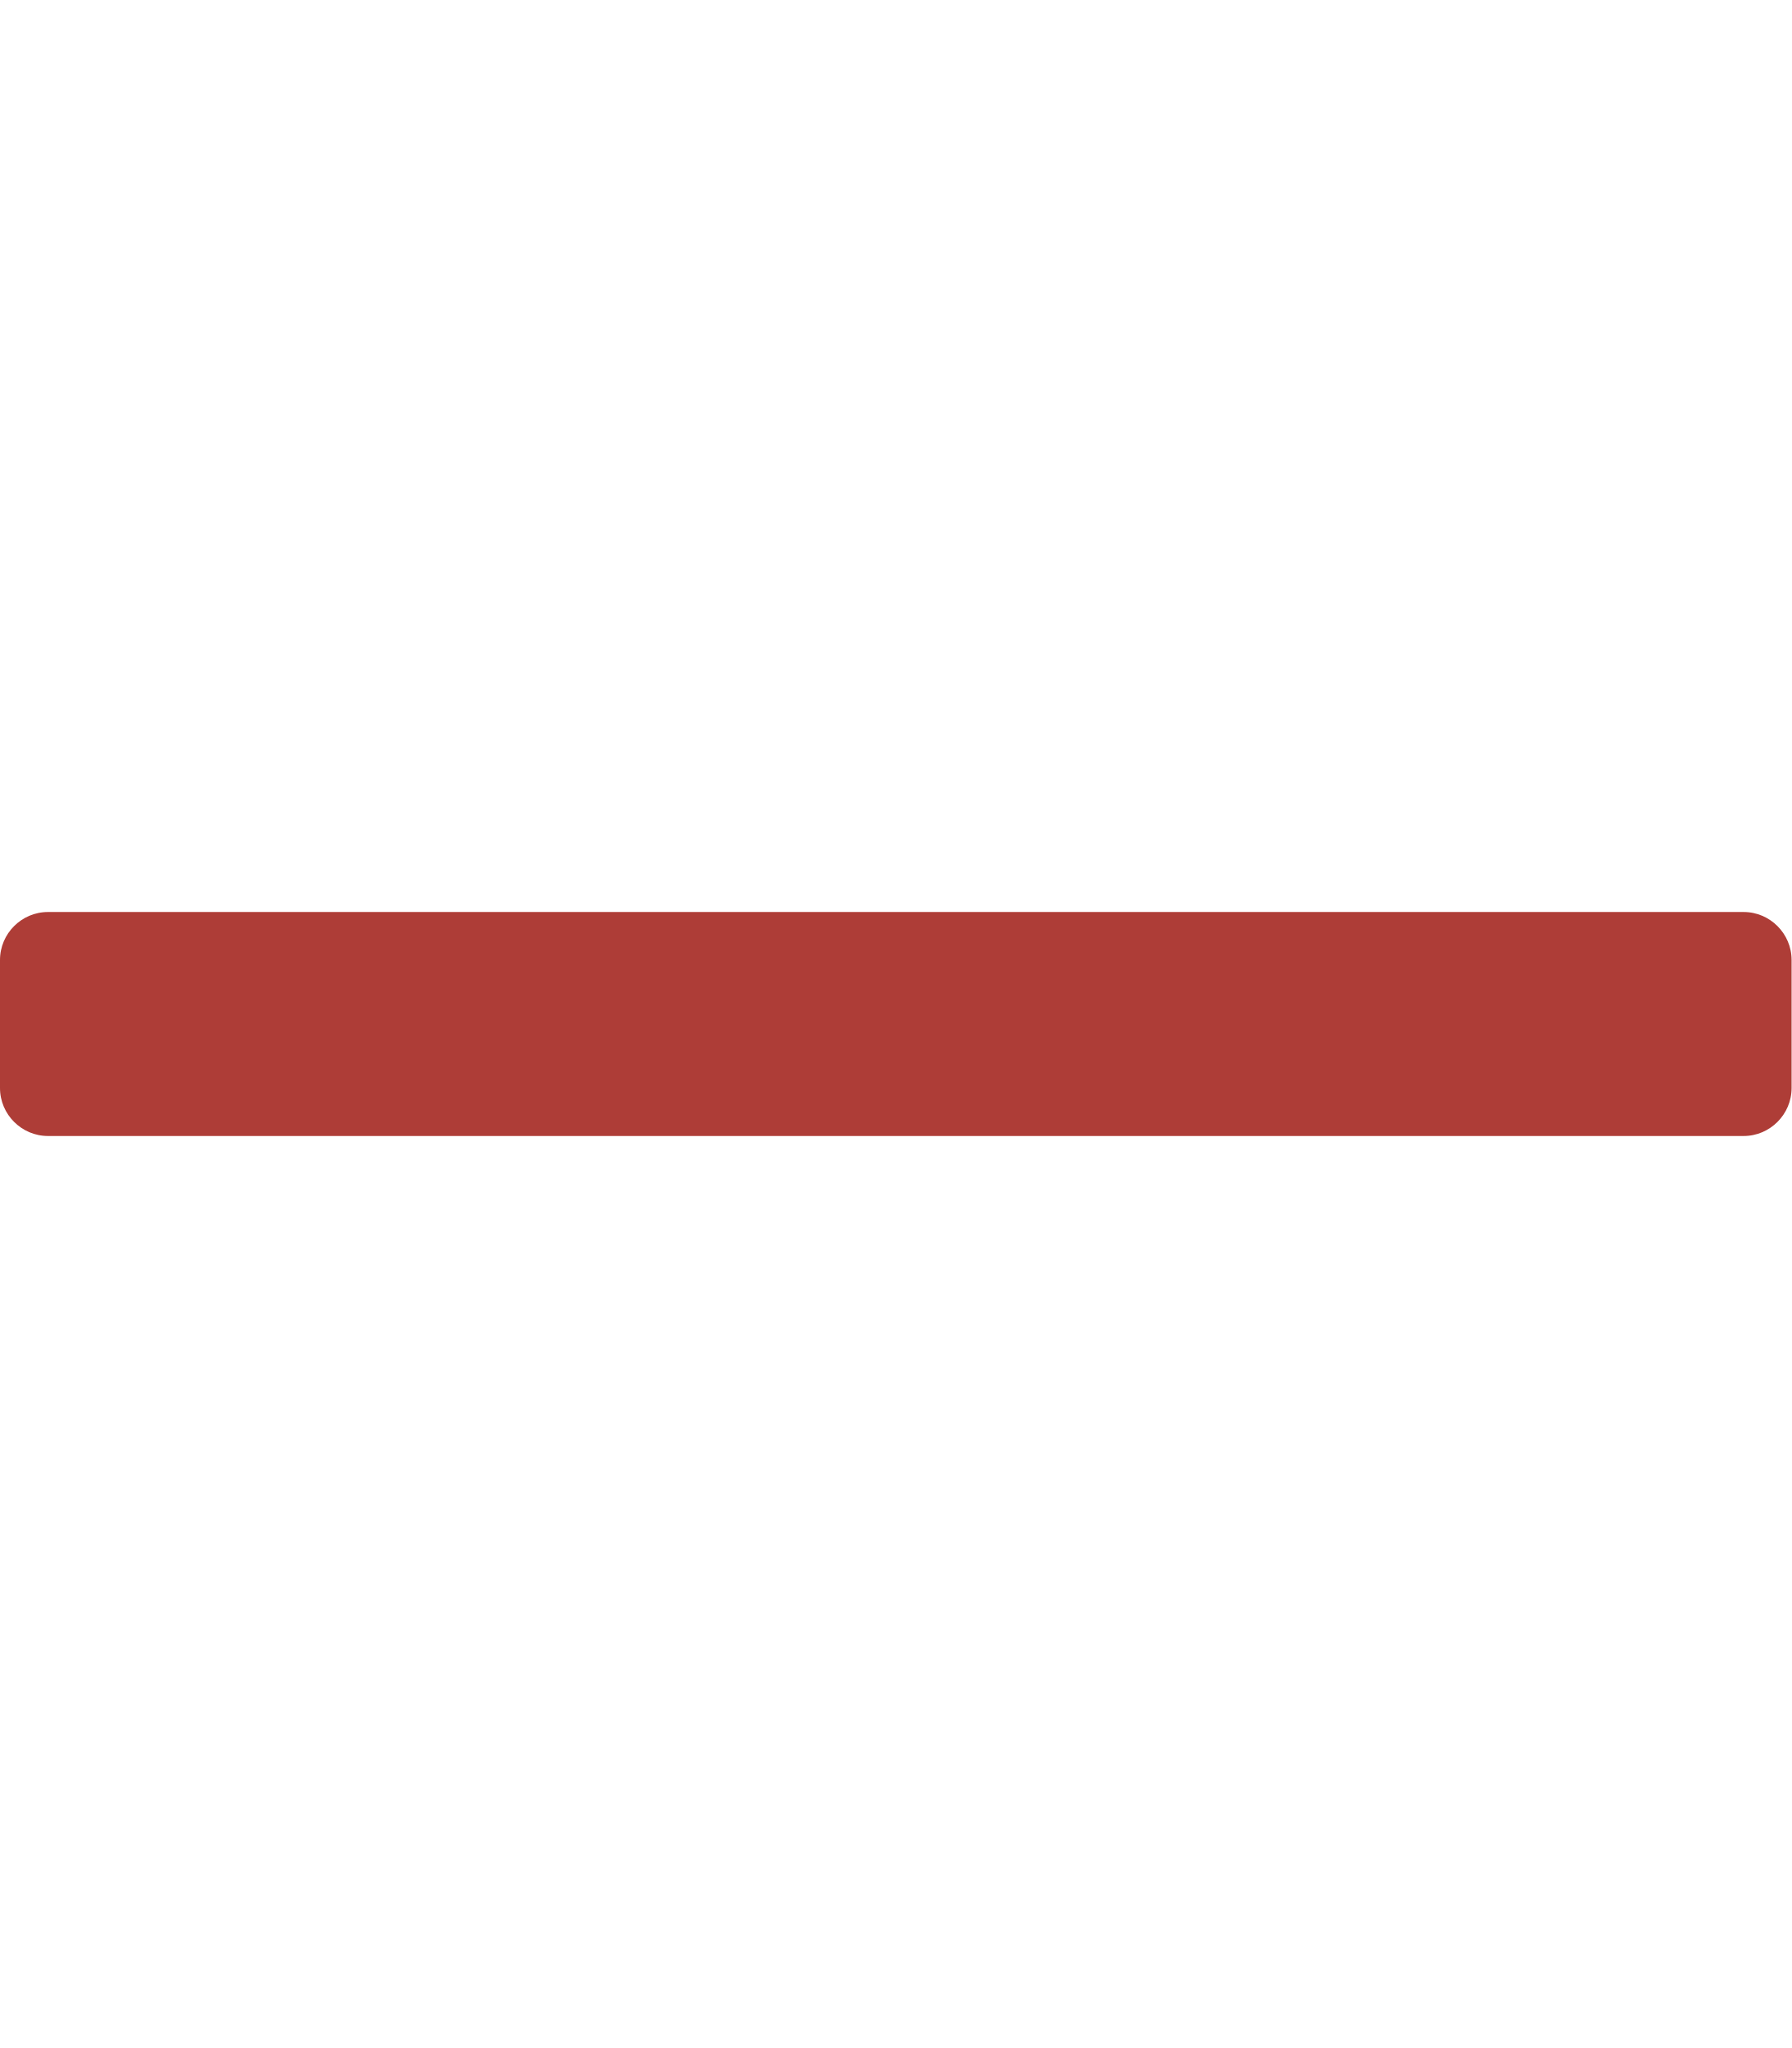
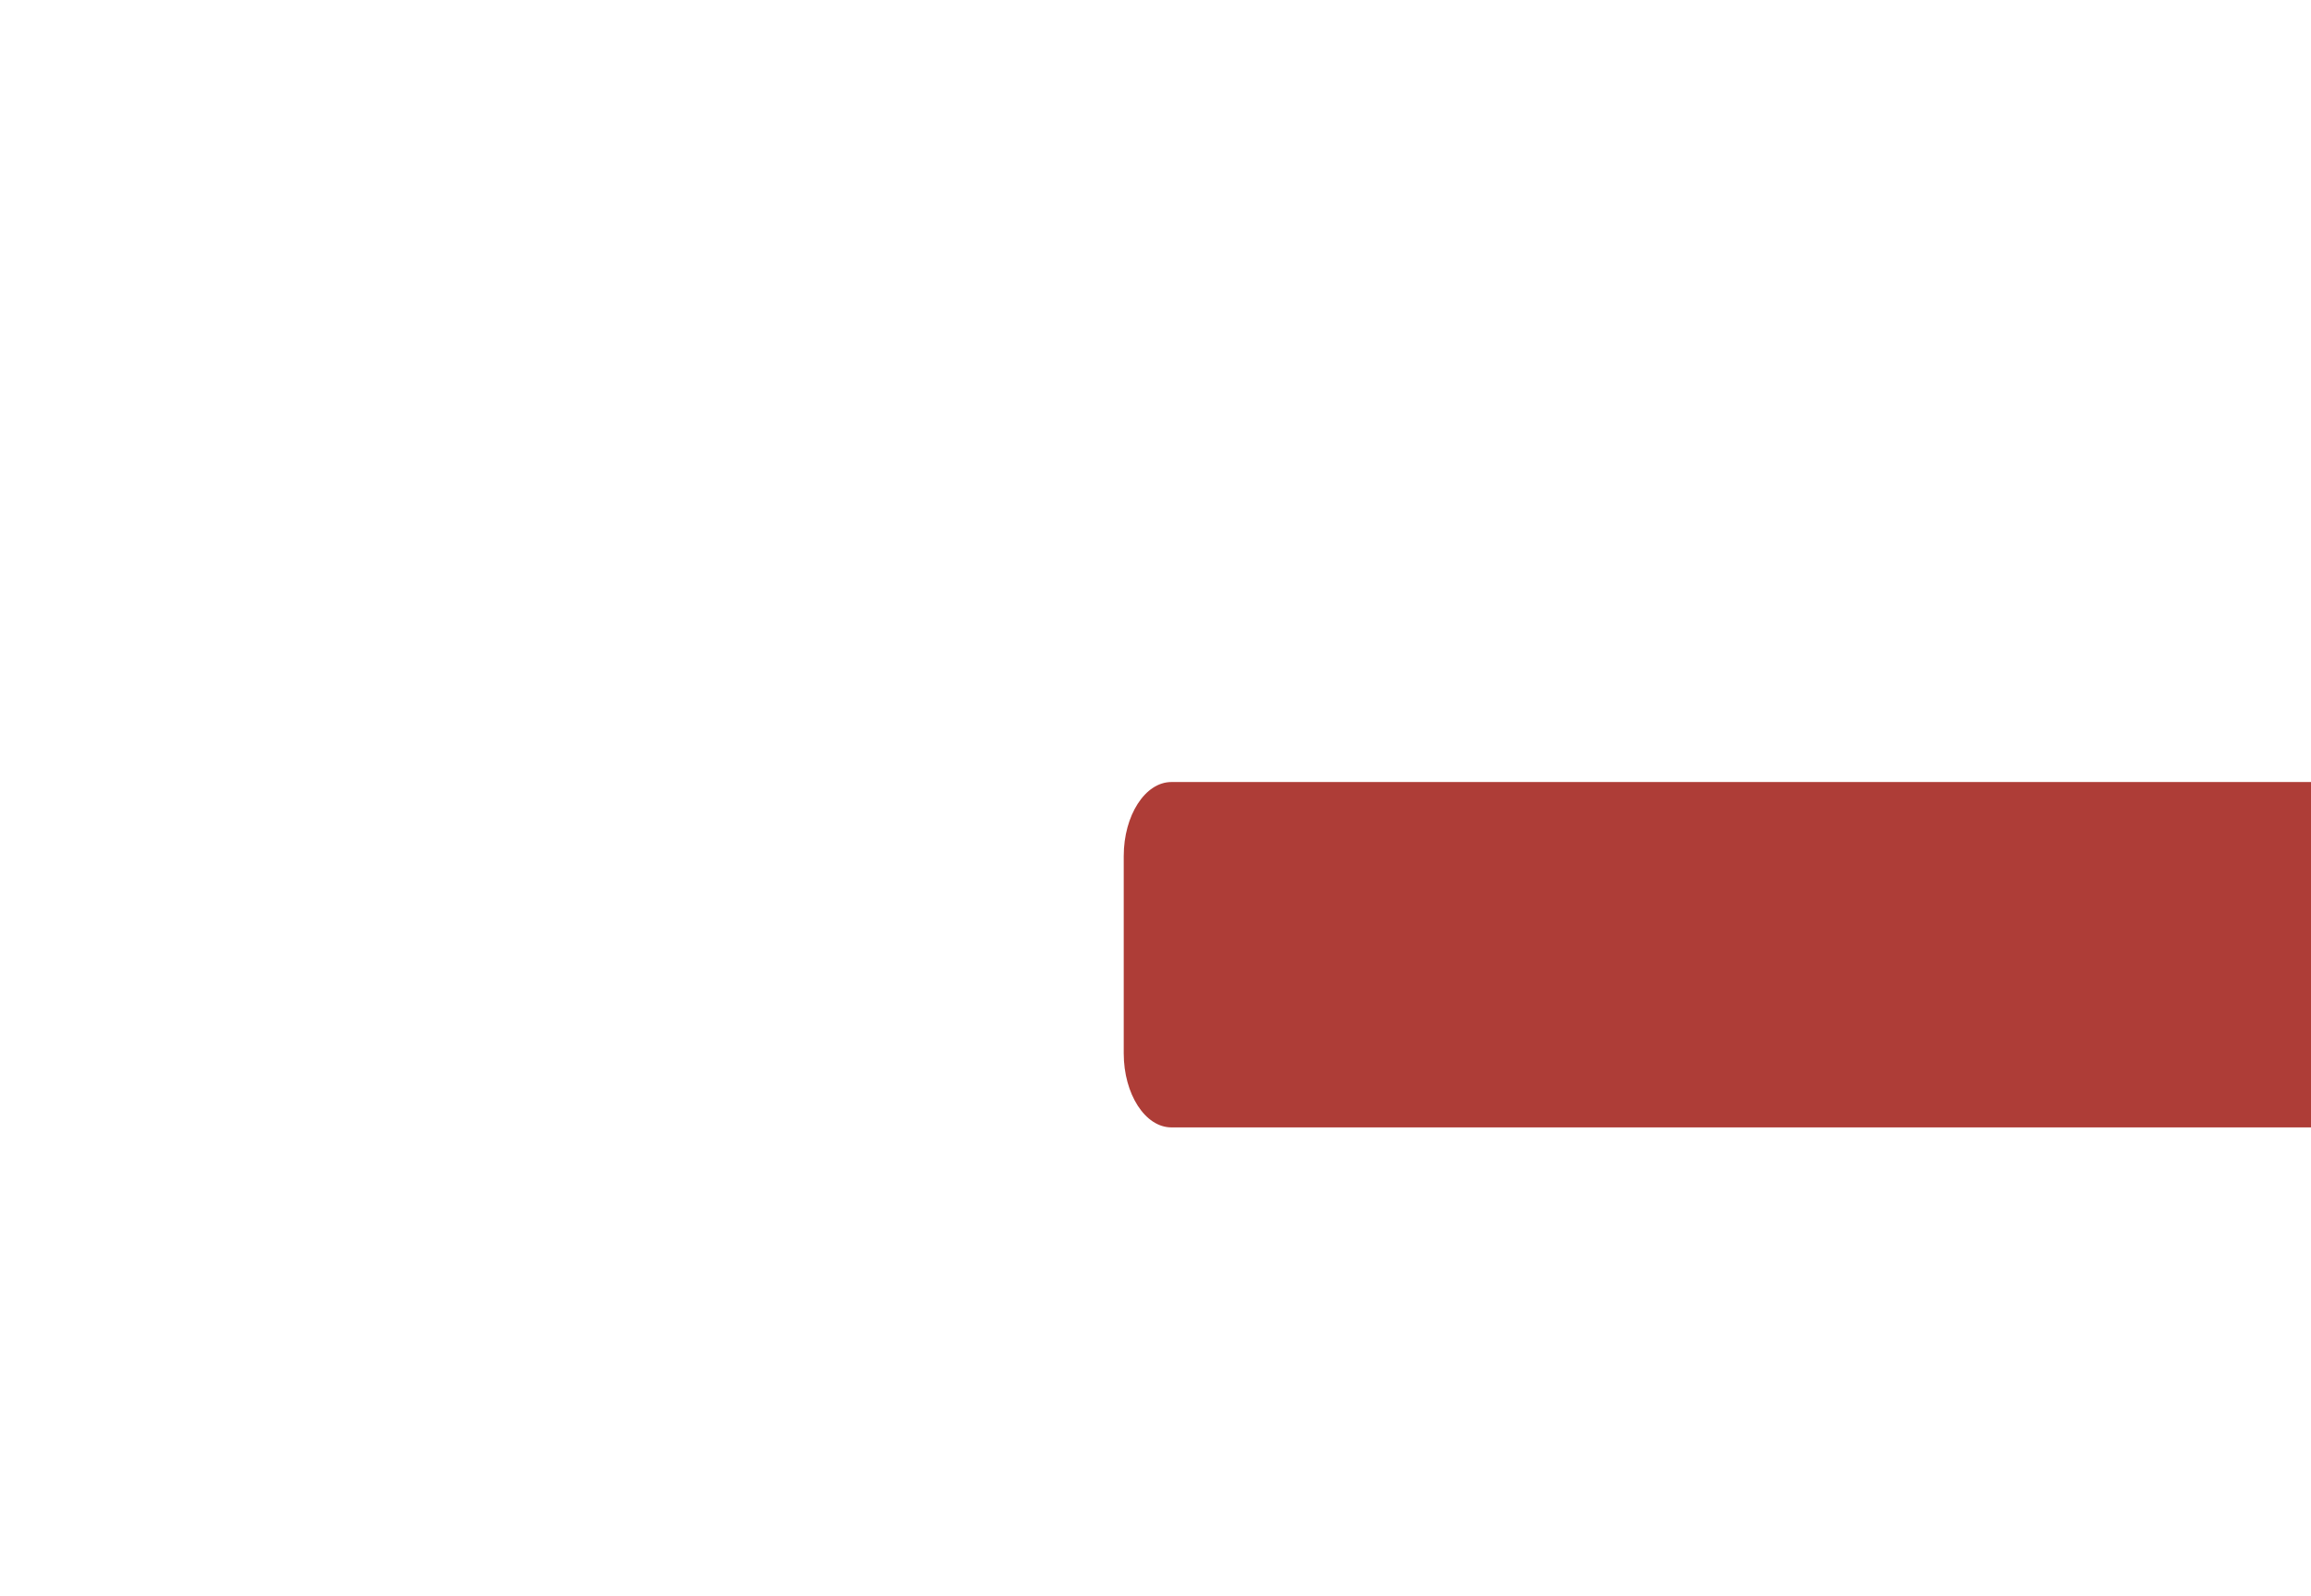
- <svg xmlns="http://www.w3.org/2000/svg" width="13" enable-background="new 0 0 448 512" version="1.1" viewBox="0 0 448 512" xml:space="preserve">
-   <style type="text/css">
- .st0{fill:#AE3D37;}
- </style>
-   <path class="st0" d="M436,284c6.6,0,12-5.4,12-12v-32c0-6.6-5.4-12-12-12H12c-6.6,0-12,5.4-12,12v32c0,6.6,5.4,12,12,12H436z" />
+ <svg xmlns="http://www.w3.org/2000/svg" width="16">
+   <style type="text/css">.st0{fill:#AE3D37;}</style>
+   <g>
+     <rect fill="none" id="canvas_background" height="402" width="582" y="-1" x="-1" />
+   </g>
+   <g>
+     <path stroke="null" id="svg_1" d="m436,284c6.6,0 12,-8.389 12,-18.643l0,-49.714c0,-10.254 -5.4,-18.643 -12,-18.643l-424,0c-6.6,0 -12,8.389 -12,18.643l0,49.714c0,10.254 5.4,18.643 12,18.643l424,0z" class="st0" />
+   </g>
</svg>
